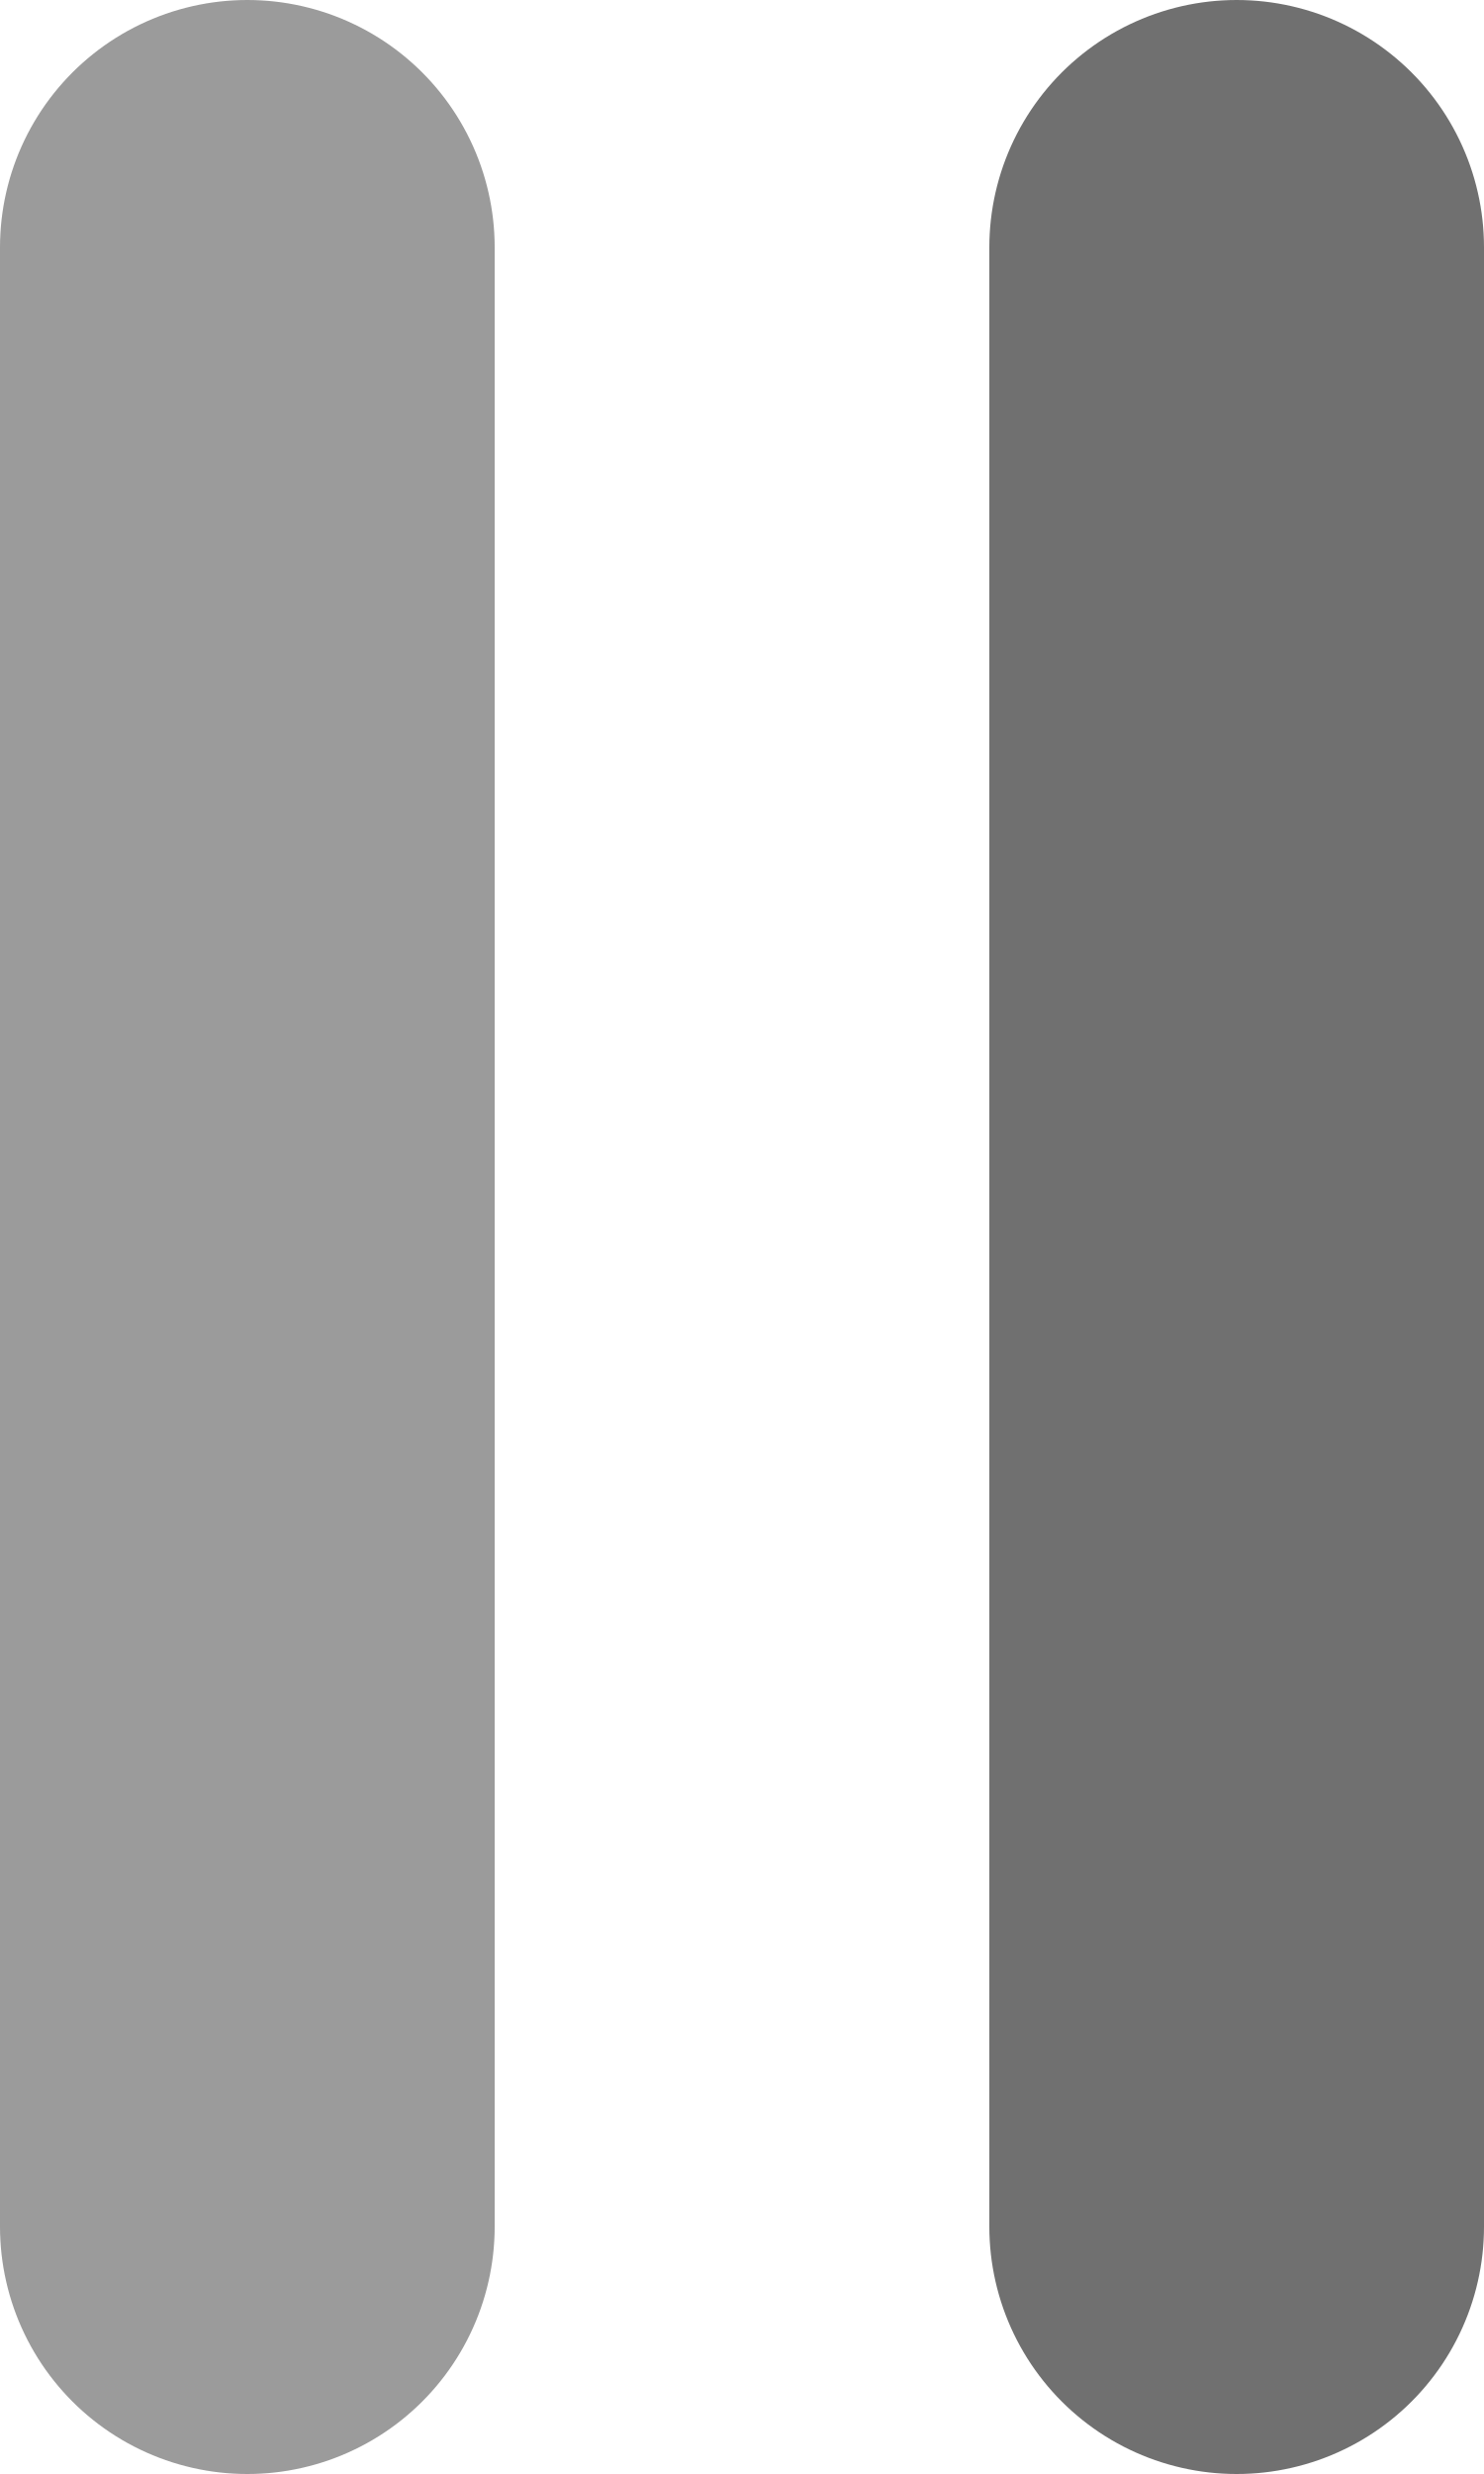
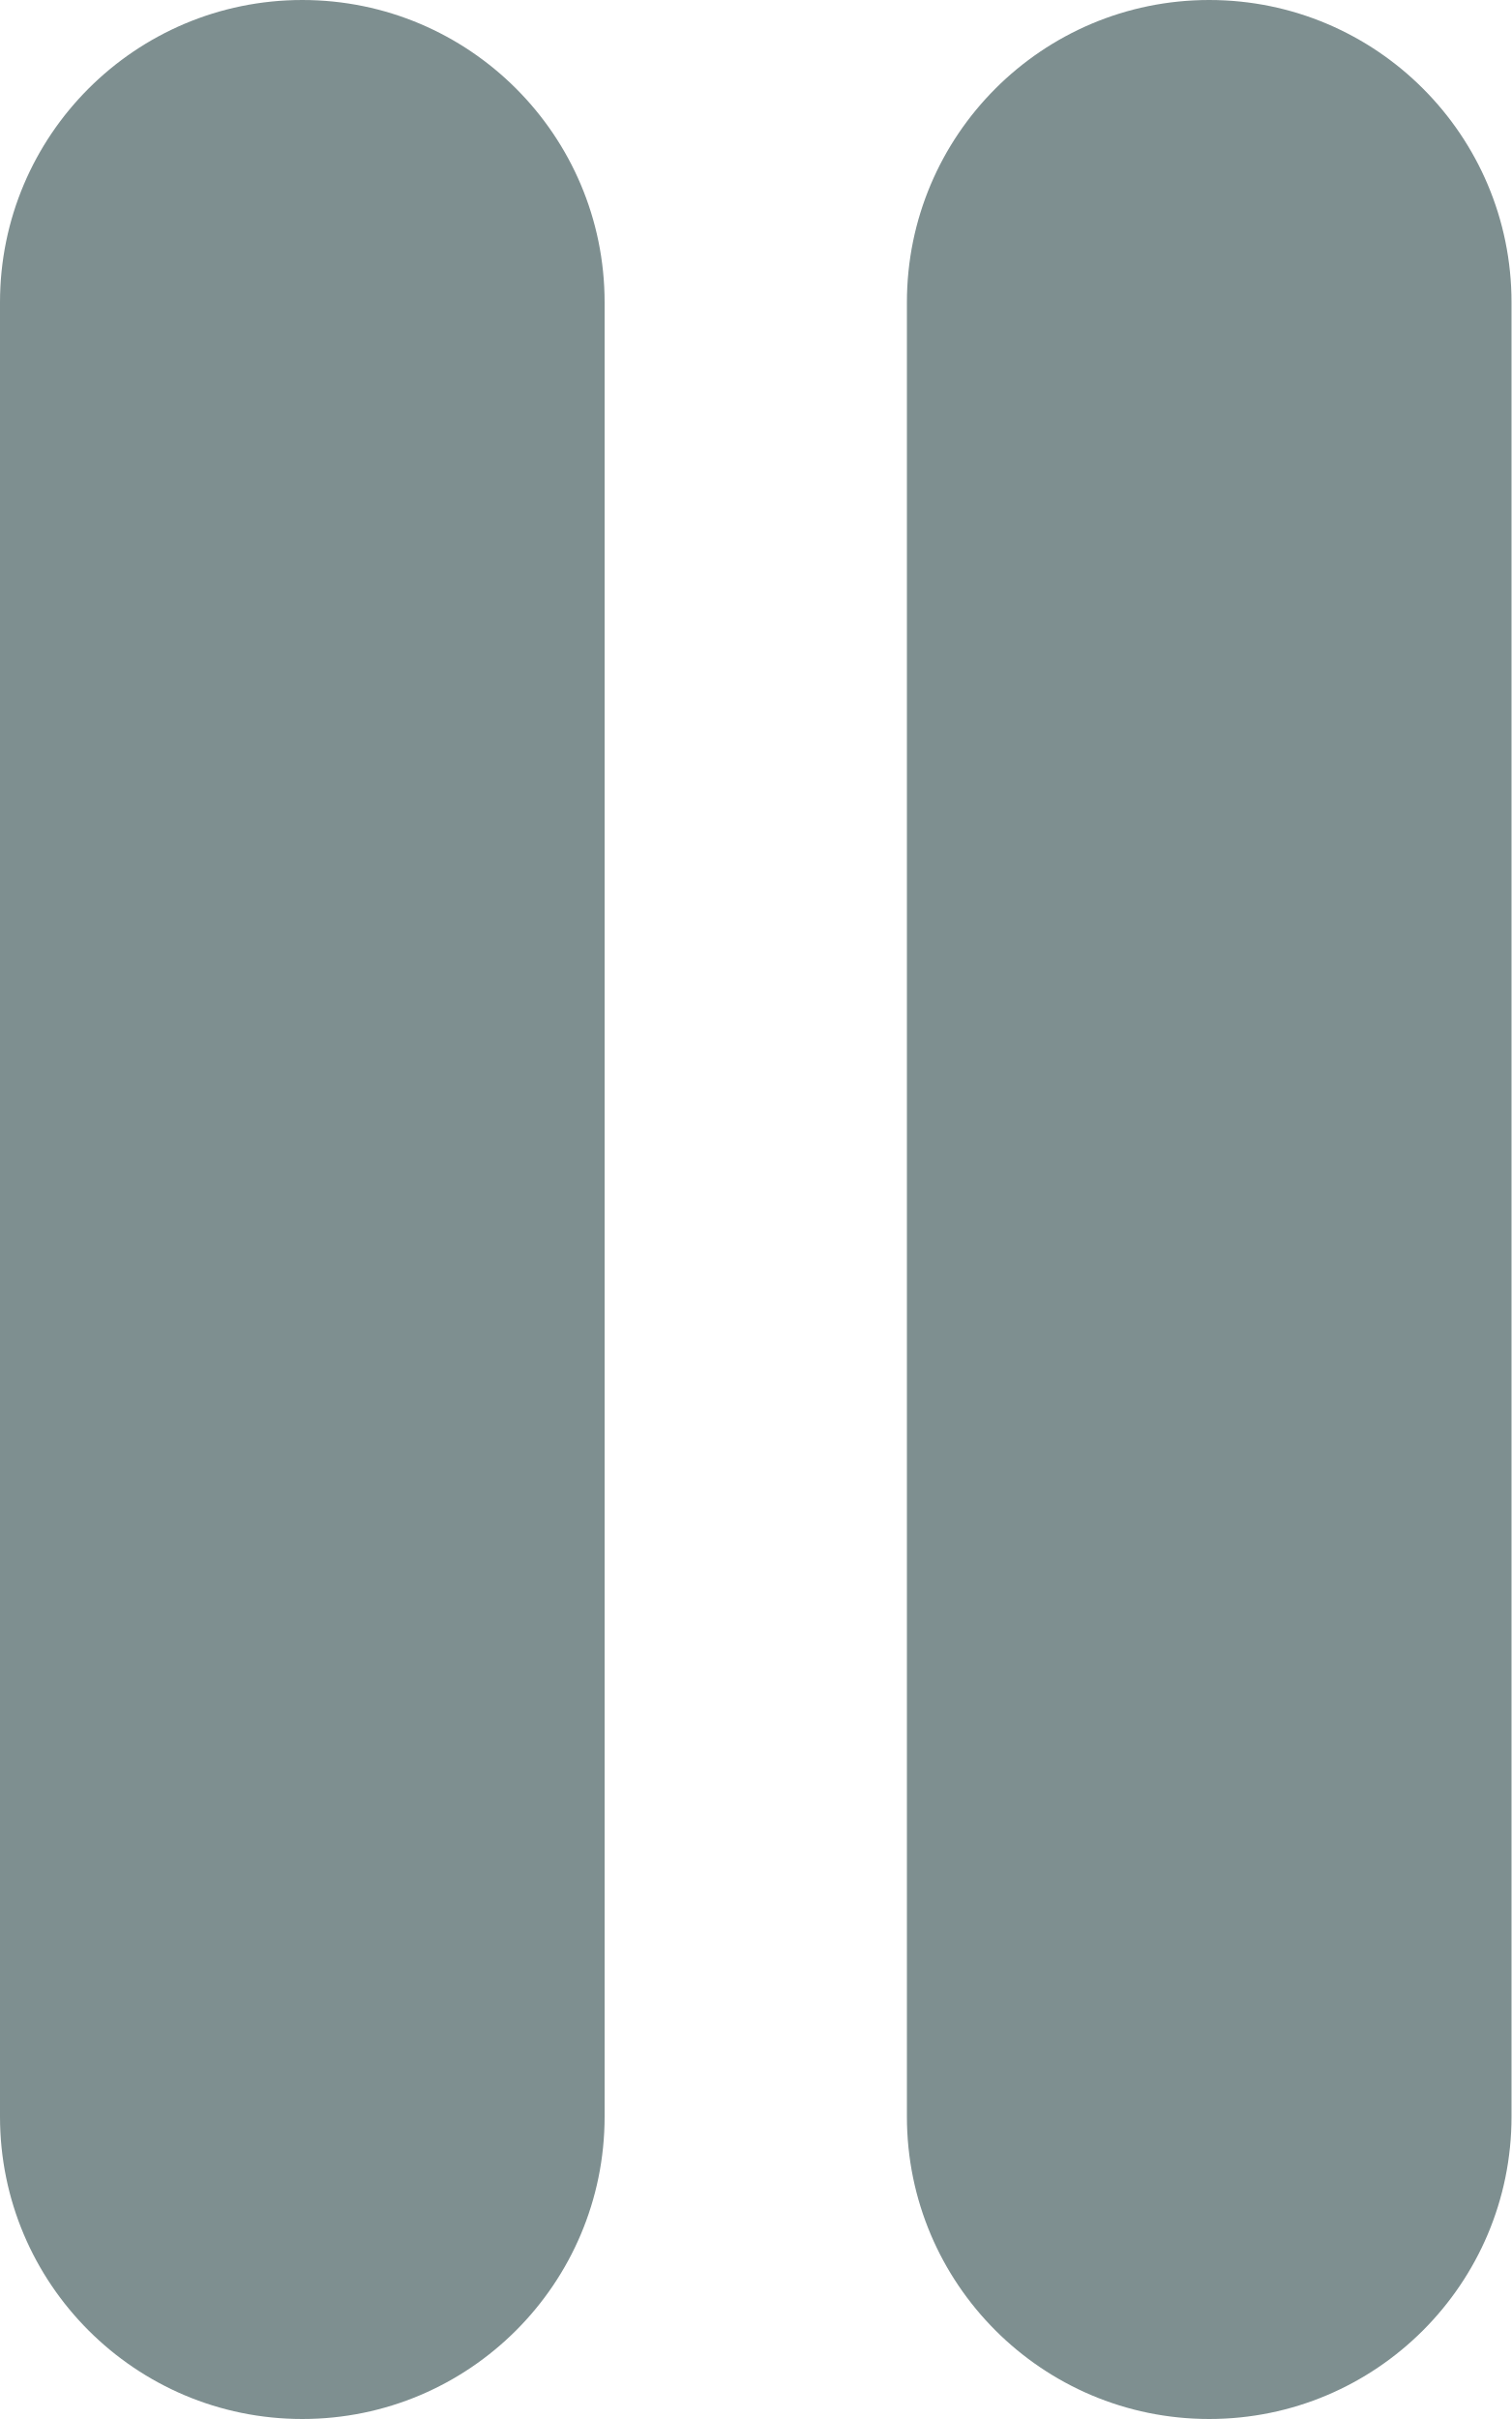
- <svg xmlns="http://www.w3.org/2000/svg" width="6" height="10" viewBox="0 0 6 10">
-   <g id="pause" transform="translate(-1077.5 -737.5)">
-     <line id="Line_10" data-name="Line 10" y2="8" transform="translate(1078.5 738.5)" fill="none" stroke="#707070" stroke-linecap="round" stroke-width="2" opacity="0.7" />
-     <line id="Line_11" data-name="Line 11" y2="8" transform="translate(1082.5 738.5)" fill="none" stroke="#707070" stroke-linecap="round" stroke-width="2" />
+ <svg xmlns="http://www.w3.org/2000/svg" width="5" height="8" viewBox="0 0 5 8">
+   <g id="pause" transform="translate(-1074 -739)">
+     <rect id="Rectangle_35" data-name="Rectangle 35" width="2" height="8" rx="1" transform="translate(1074 739)" fill="#7e8f90" />
+     <rect id="Rectangle_36" data-name="Rectangle 36" width="2" height="8" rx="1" transform="translate(1077 739)" fill="#7e8f90" />
  </g>
</svg>
